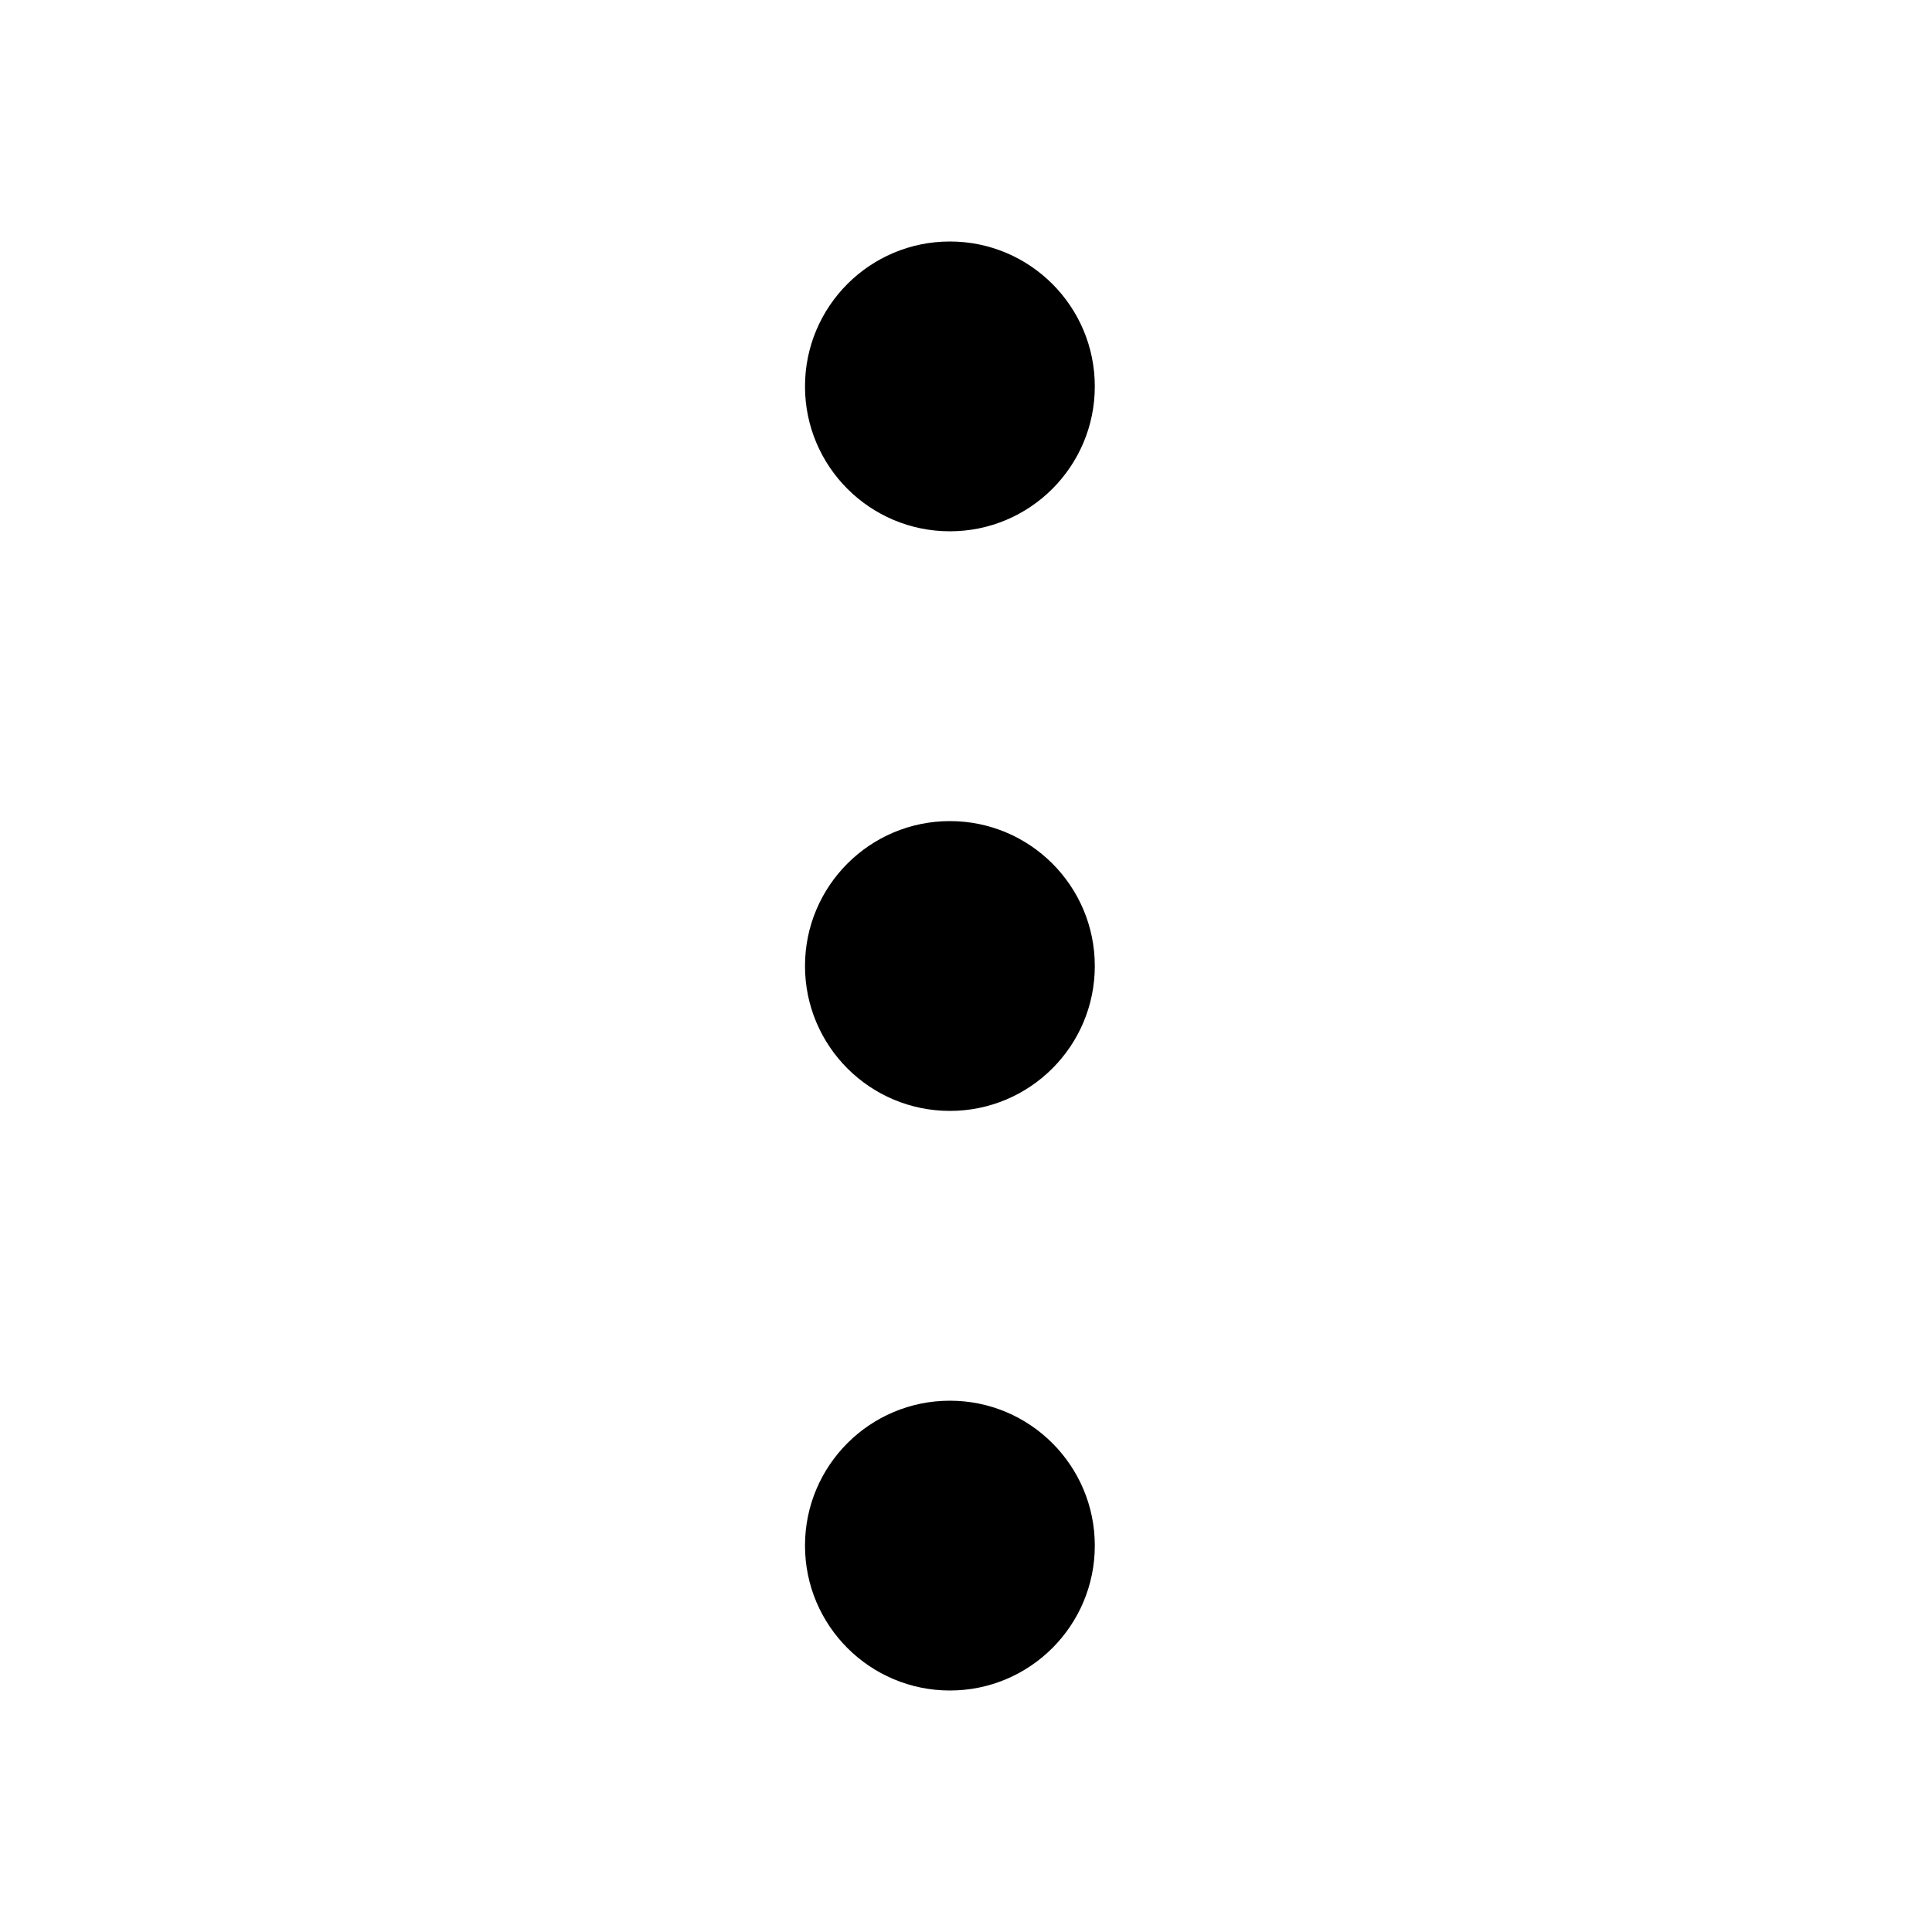
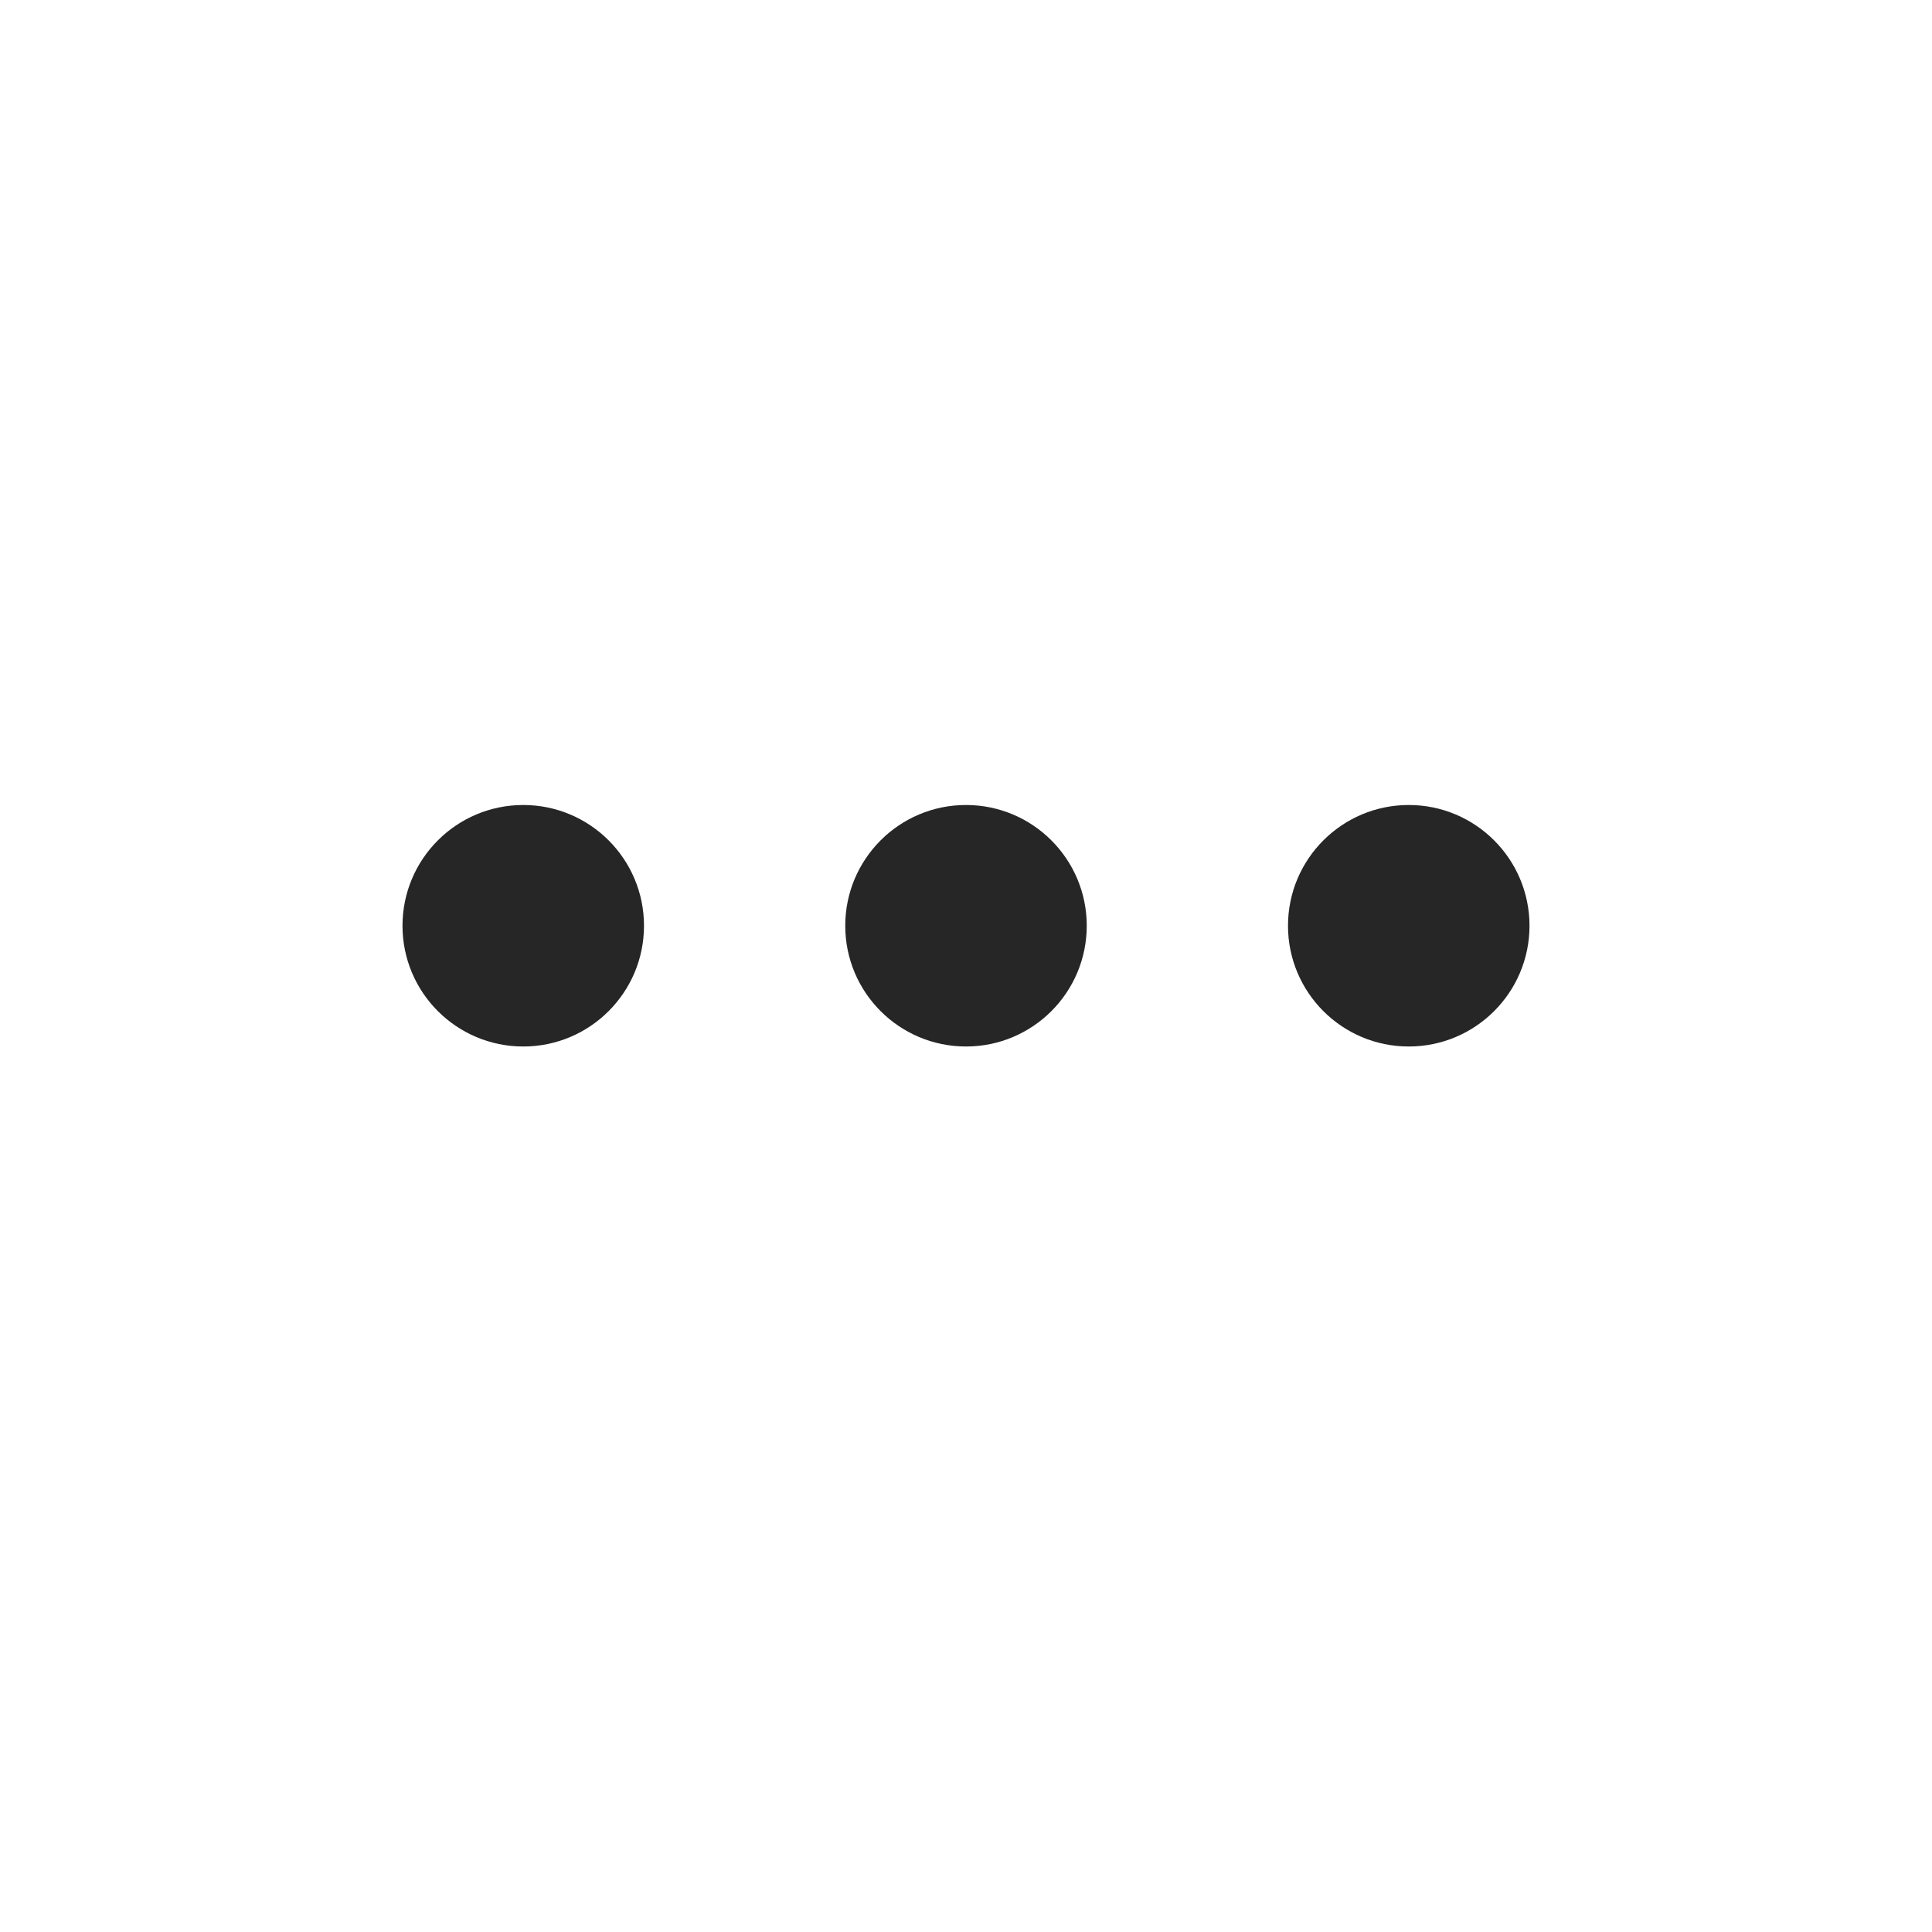
<svg xmlns="http://www.w3.org/2000/svg" width="24" height="24" viewBox="0 0 24 24" fill="none">
-   <path fill-rule="evenodd" clip-rule="evenodd" d="M13.6 19.2C13.6 18.206 12.794 17.4 11.8 17.4C10.806 17.4 10 18.206 10 19.2C10 20.194 10.806 21 11.8 21C12.794 21 13.6 20.194 13.6 19.2ZM11.8 10.2C12.794 10.2 13.6 11.006 13.6 12C13.6 12.994 12.794 13.8 11.8 13.8C10.806 13.8 10 12.994 10 12C10 11.006 10.806 10.2 11.8 10.2ZM11.8 3C12.794 3 13.6 3.806 13.6 4.8C13.6 5.794 12.794 6.6 11.8 6.6C10.806 6.6 10 5.794 10 4.8C10 3.806 10.806 3 11.8 3Z" fill="black" />
+   <circle cx="6.5" cy="11.5" r="1.5" fill="#262626" />
+   <circle cx="12" cy="11.5" r="1.5" fill="#262626" />
+   <circle cx="17.5" cy="11.5" r="1.5" fill="#262626" />
</svg>
